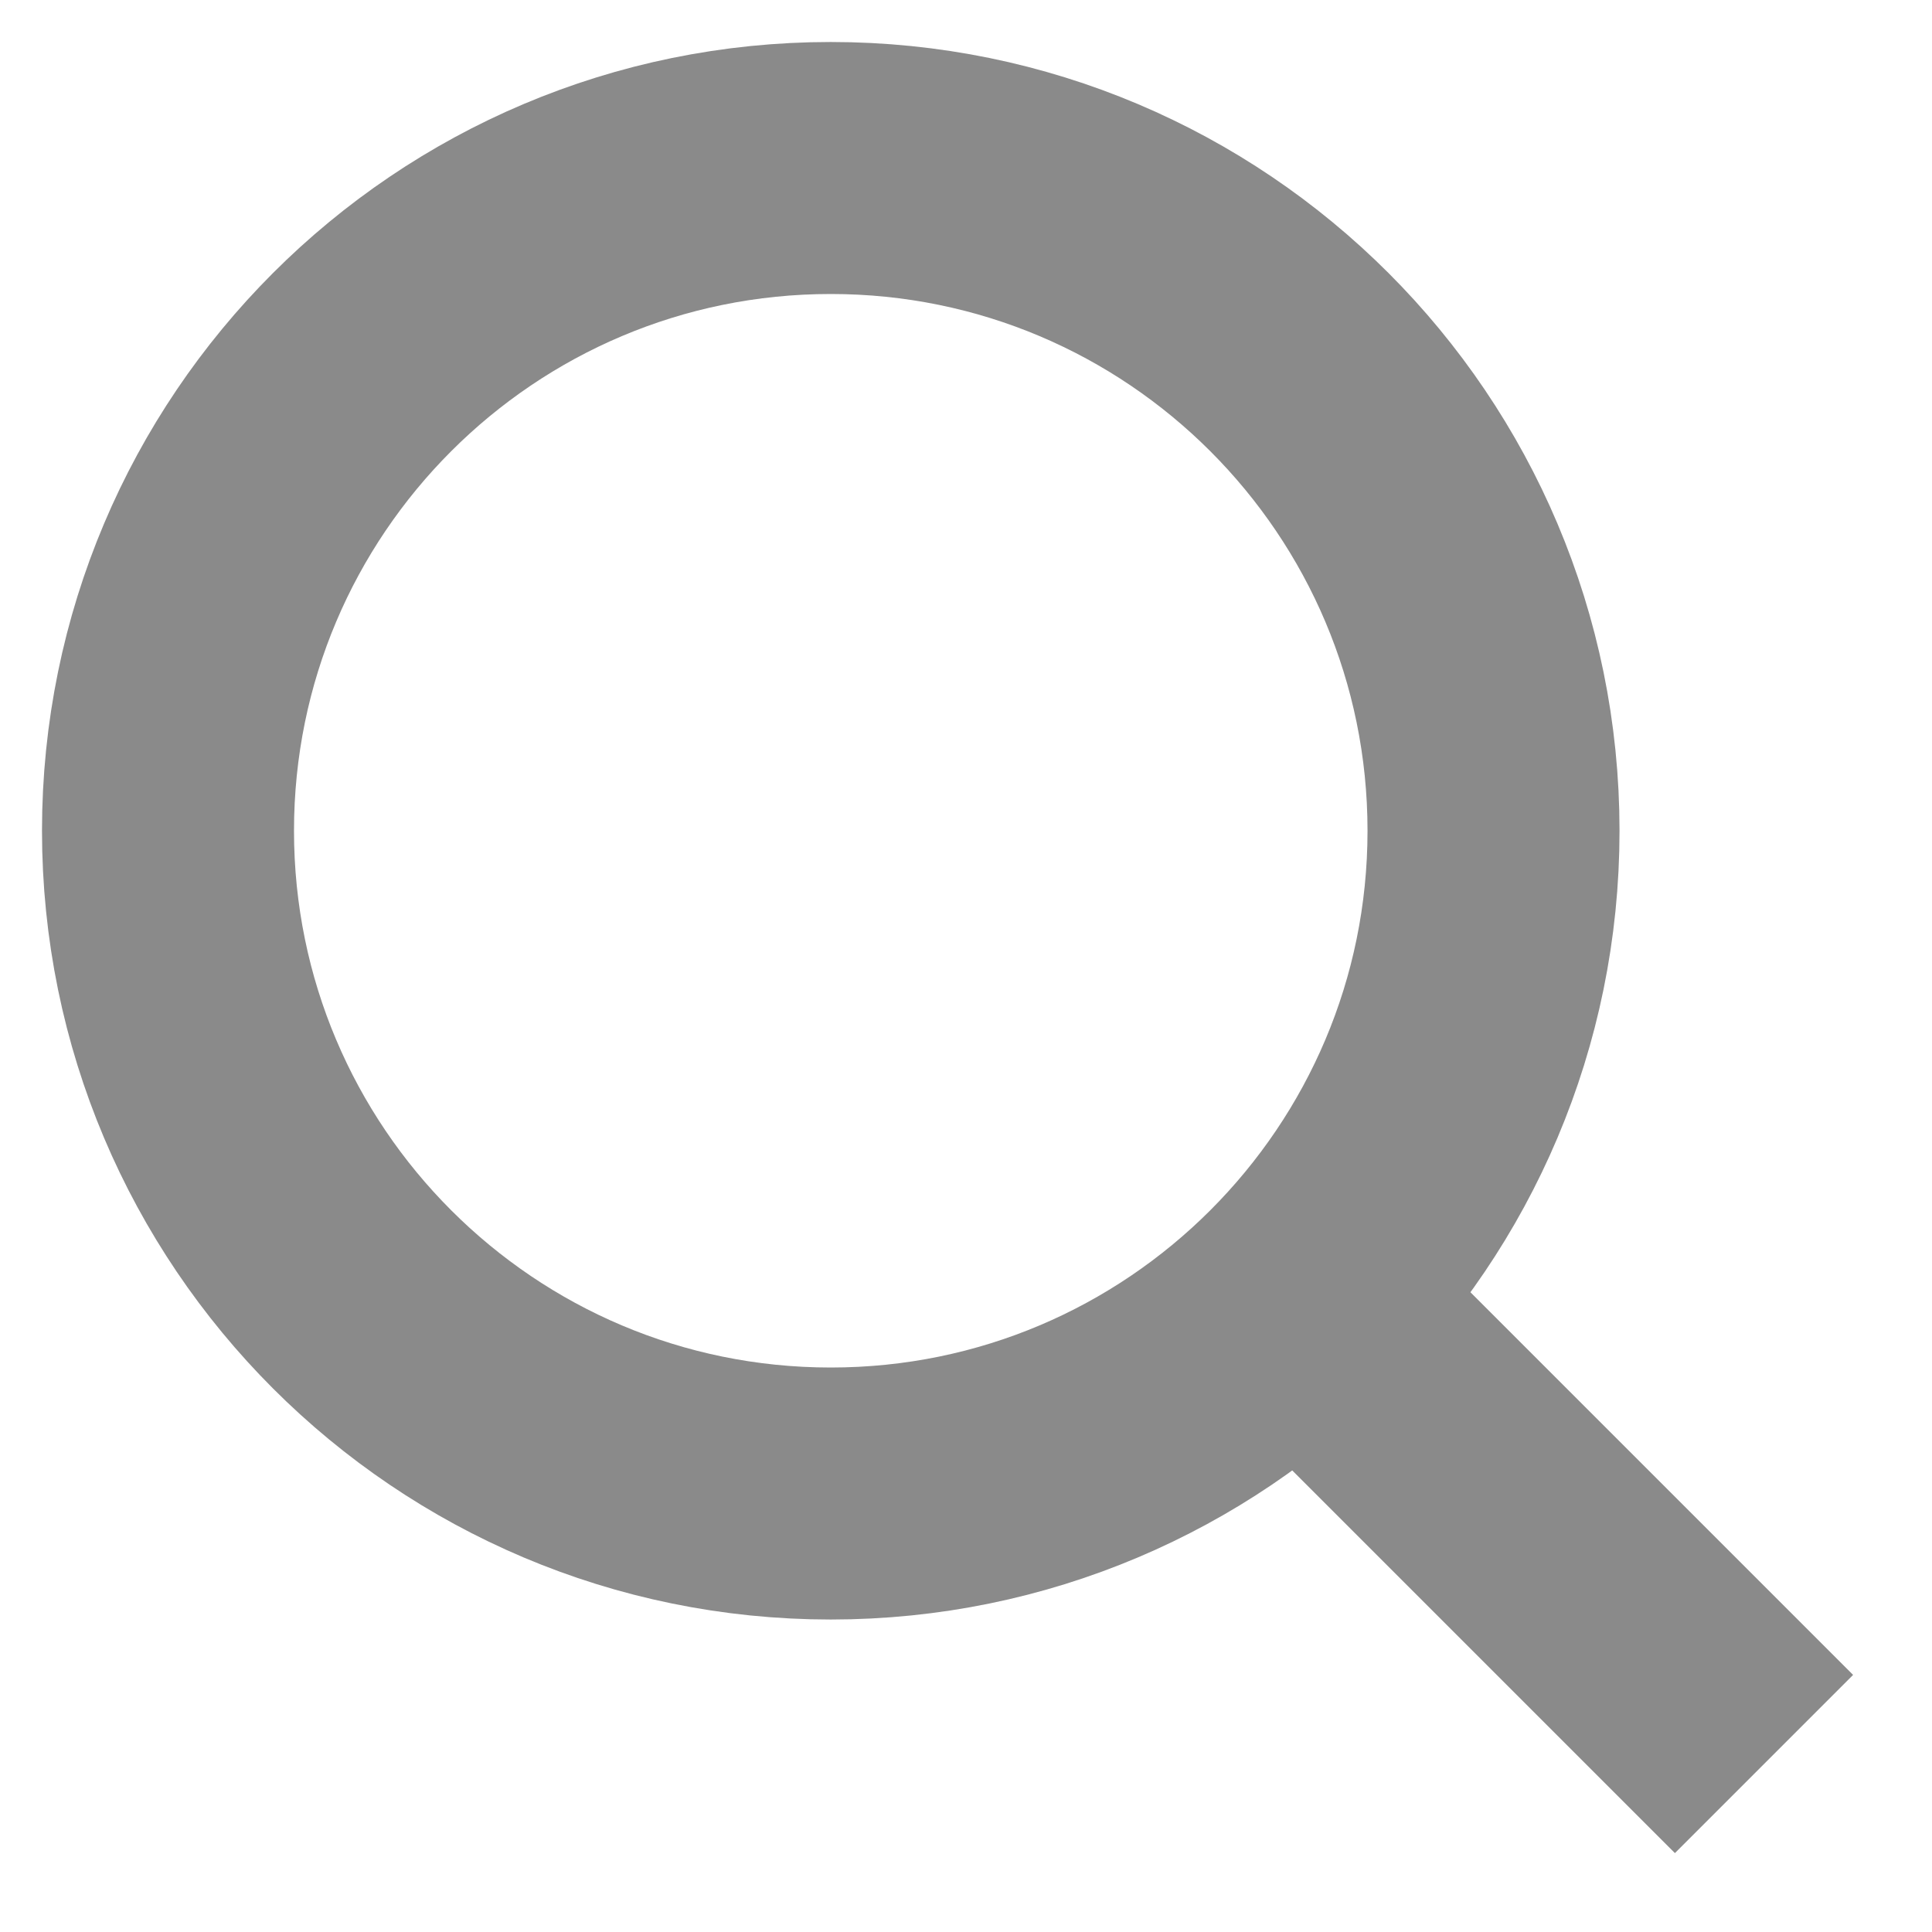
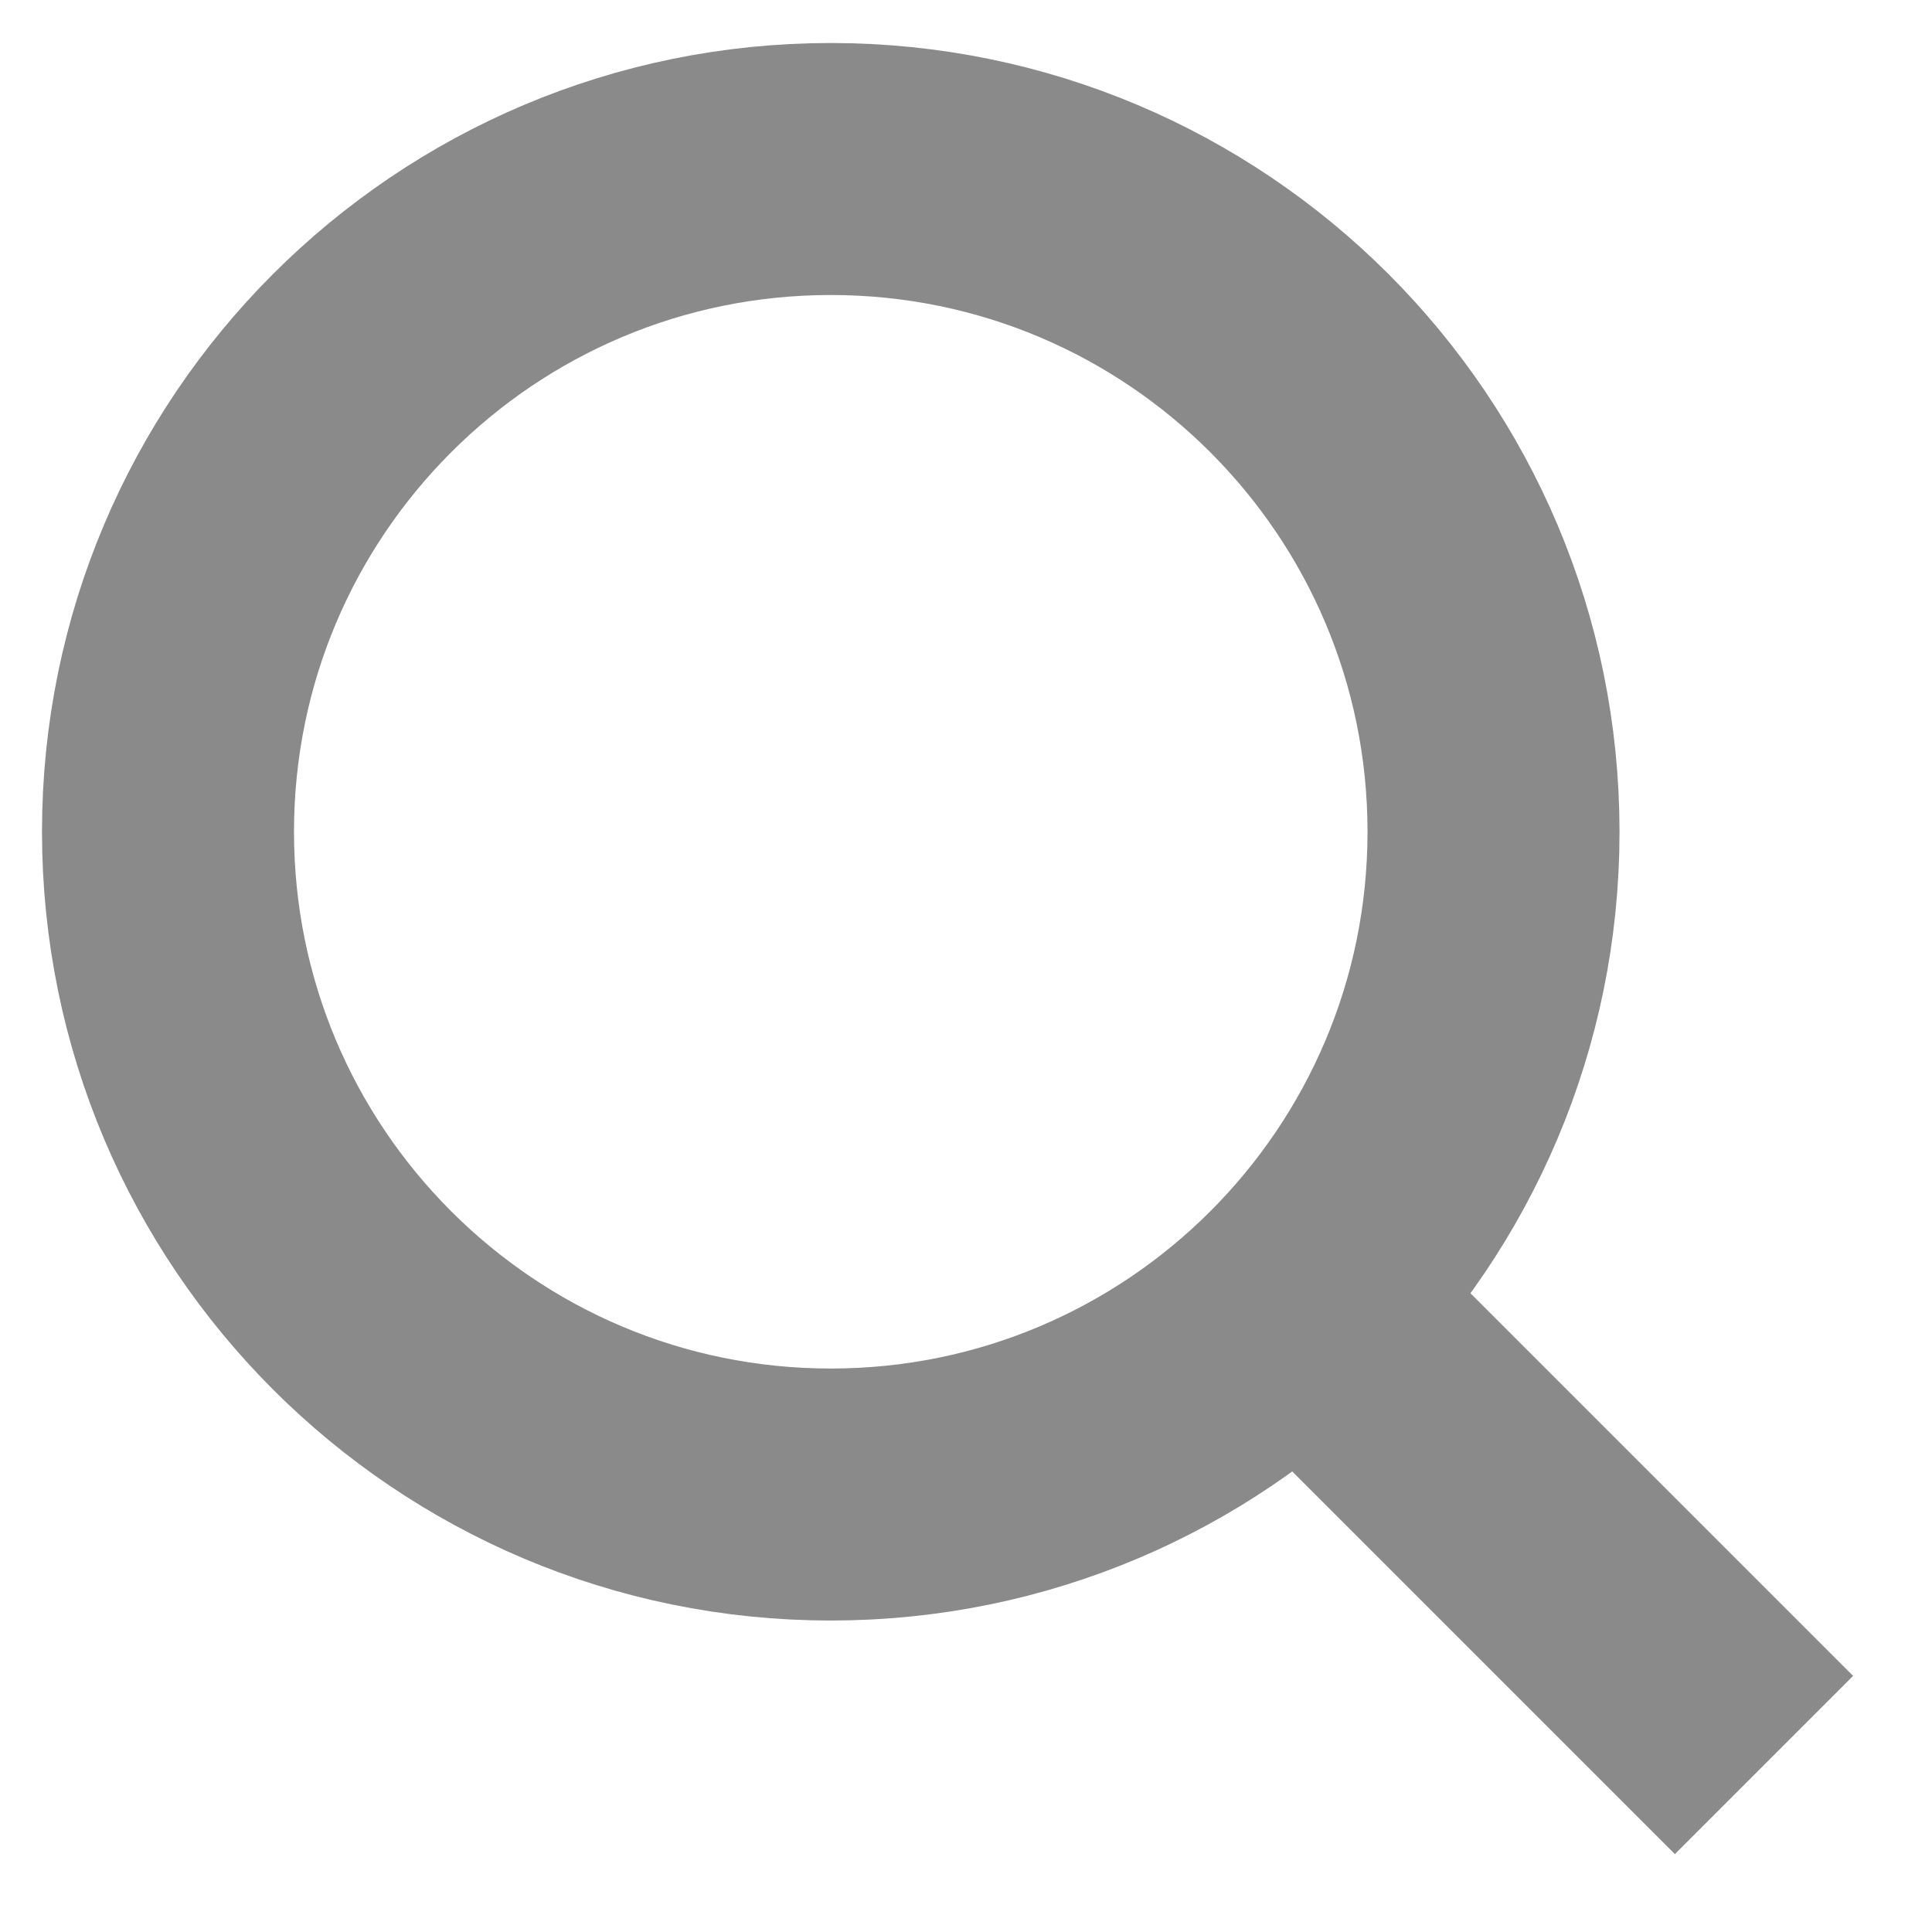
<svg xmlns="http://www.w3.org/2000/svg" width="23" height="23" viewBox="0 0 23 23" fill="none">
-   <path d="M9.89 17.78C14.247 17.78 17.78 14.247 17.78 9.89C17.78 5.532 14.247 2 9.89 2C5.532 2 2 5.532 2 9.89C2 14.247 5.532 17.78 9.89 17.78Z" stroke="#8A8A8A" stroke-width="3" stroke-miterlimit="10" />
-   <path d="M14.962 14.962L21 21" stroke="#8A8A8A" stroke-width="3" stroke-miterlimit="10" />
+   <path d="M9.89 17.792C14.247 17.792 17.78 14.259 17.78 9.902C17.78 5.545 14.247 2.012 9.89 2.012C5.532 2.012 2 5.545 2 9.902C2 14.259 5.532 17.792 9.89 17.792Z" stroke="#8A8A8A" stroke-width="3" stroke-miterlimit="10" />
+   <path d="M14.962 14.974L21 21.012" stroke="#8A8A8A" stroke-width="3" stroke-miterlimit="10" />
</svg>
